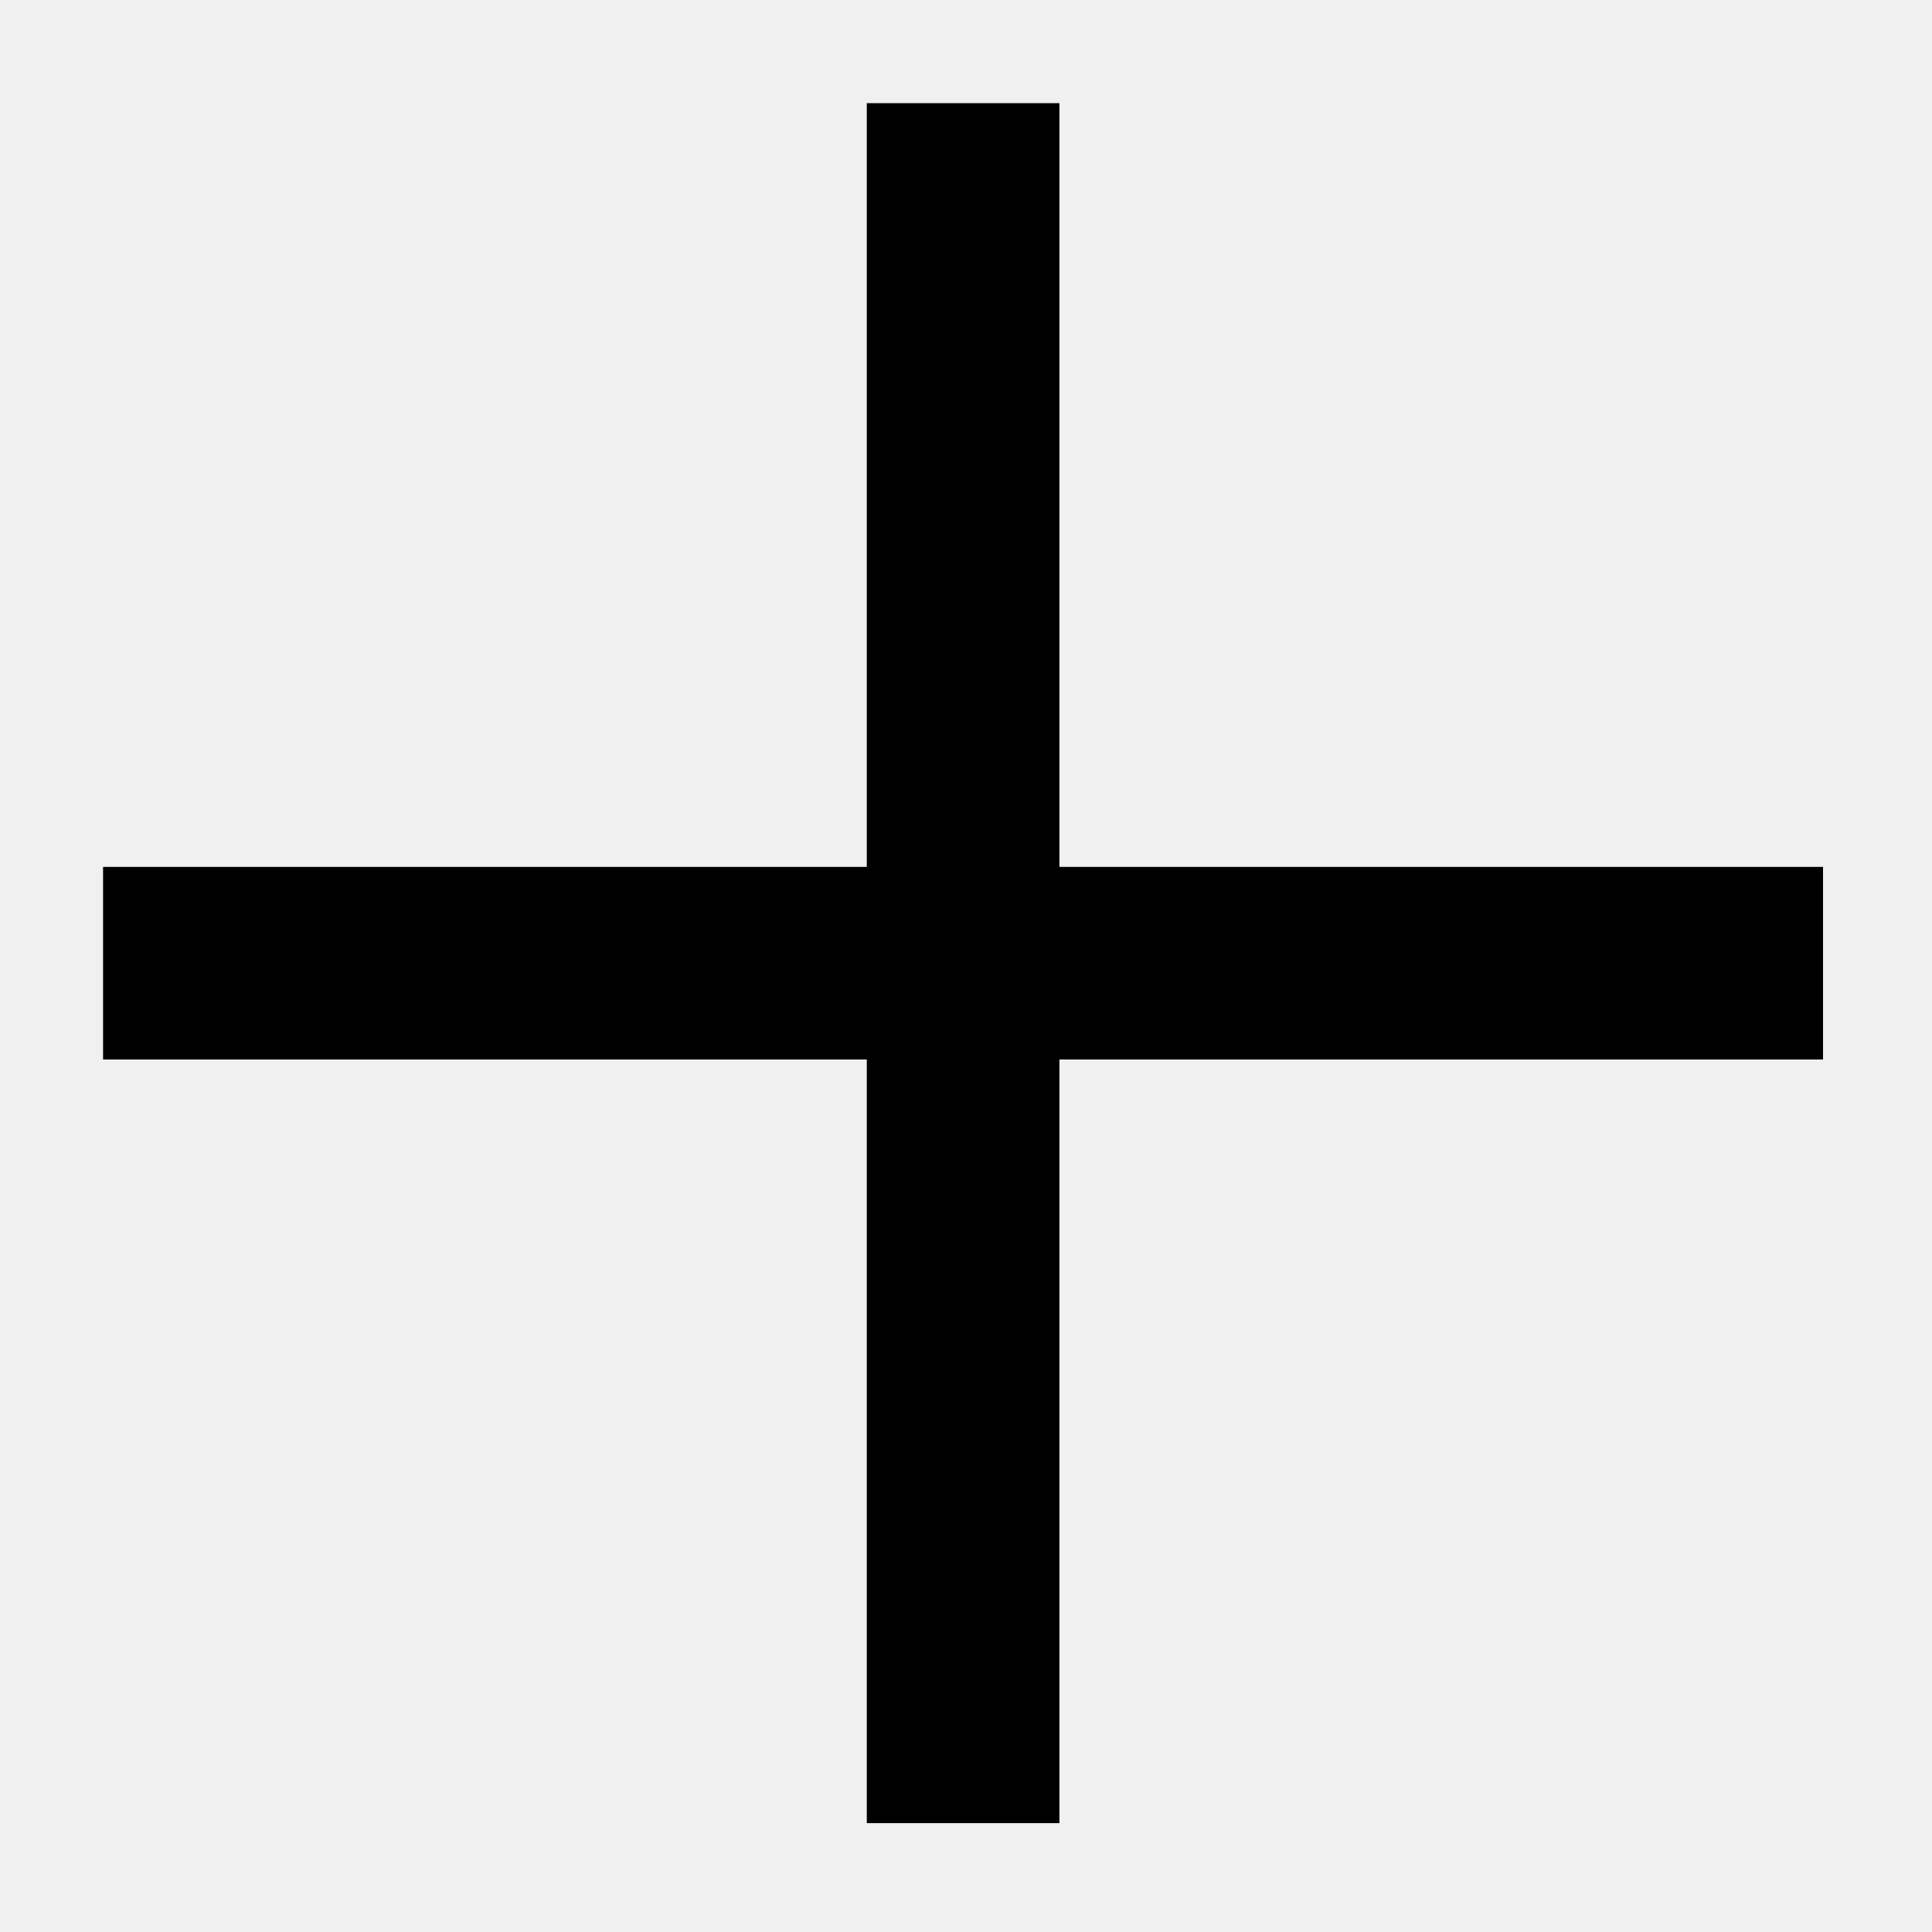
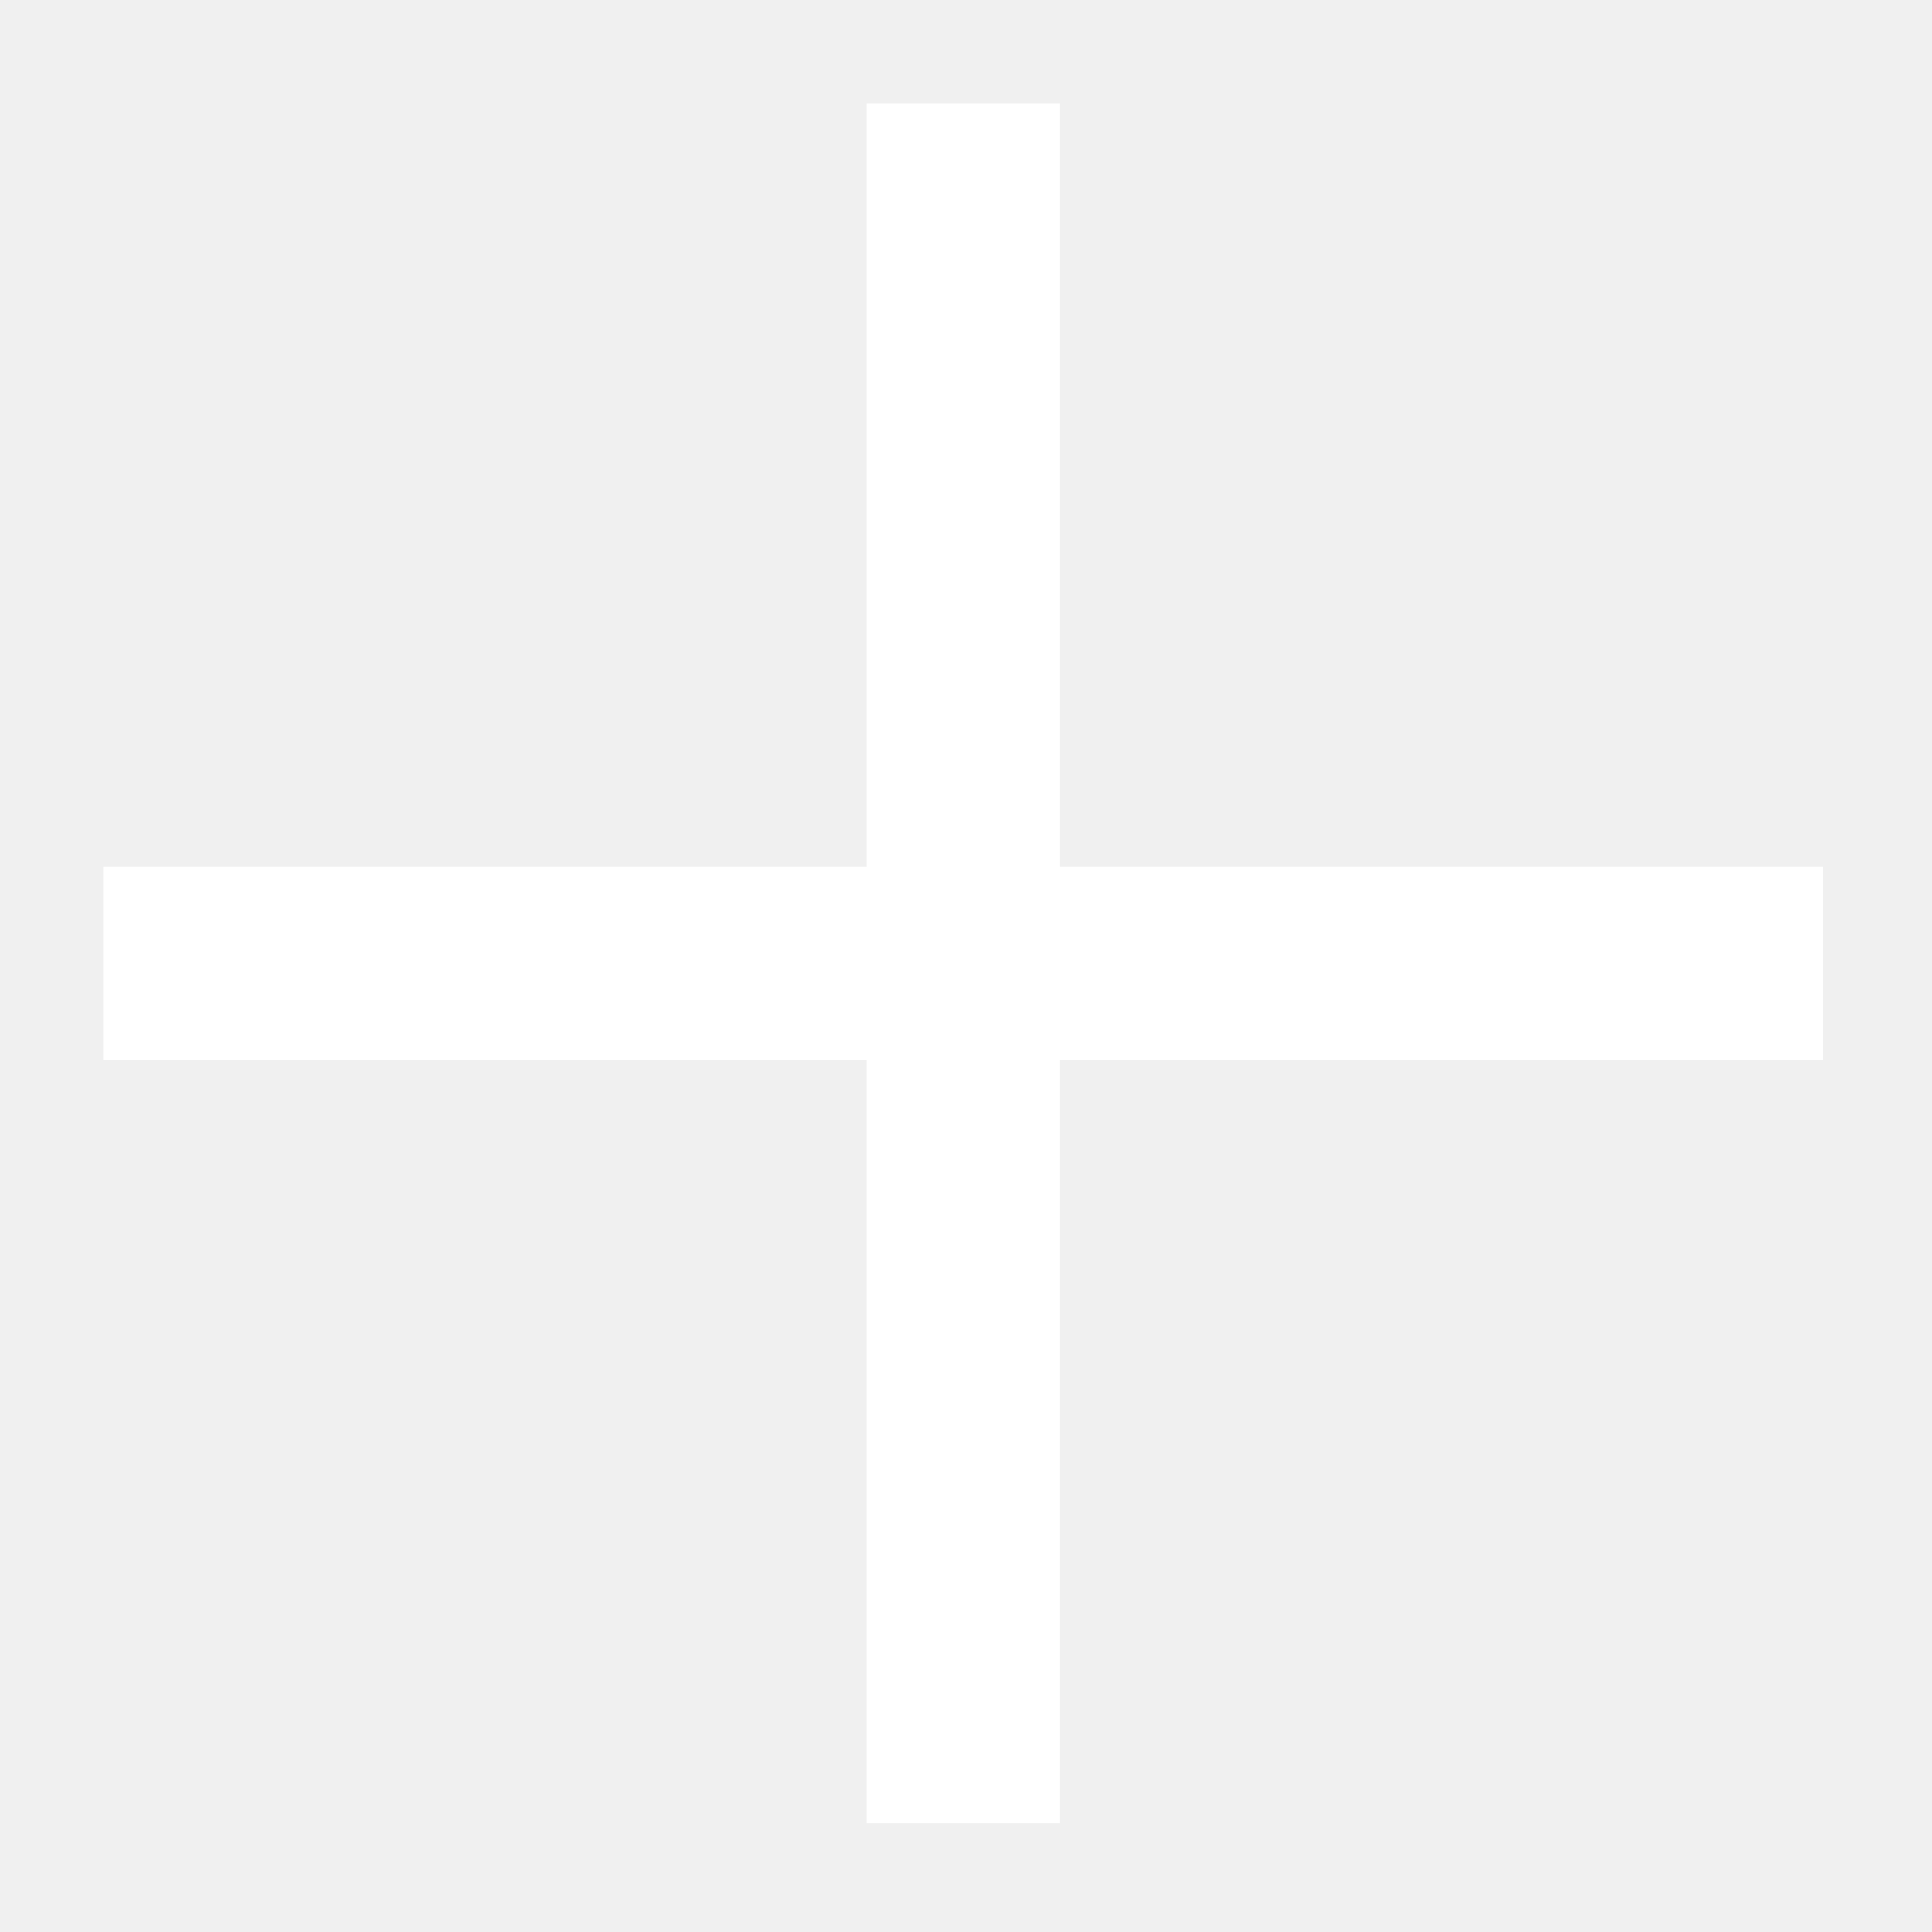
<svg xmlns="http://www.w3.org/2000/svg" width="20" height="20" viewBox="0 0 20 20" fill="none">
-   <path fill-rule="evenodd" clip-rule="evenodd" d="M10.967 1.068H8.973V8.974H1.067V10.968H8.973V18.873H10.967V10.968H18.872V8.974H10.967V1.068Z" fill="black" />
+   <path fill-rule="evenodd" clip-rule="evenodd" d="M10.967 1.068H8.973V8.974H1.067V10.968H8.973V18.873H10.967V10.968H18.872V8.974H10.967V1.068Z" fill="#ffffff" />
</svg>
